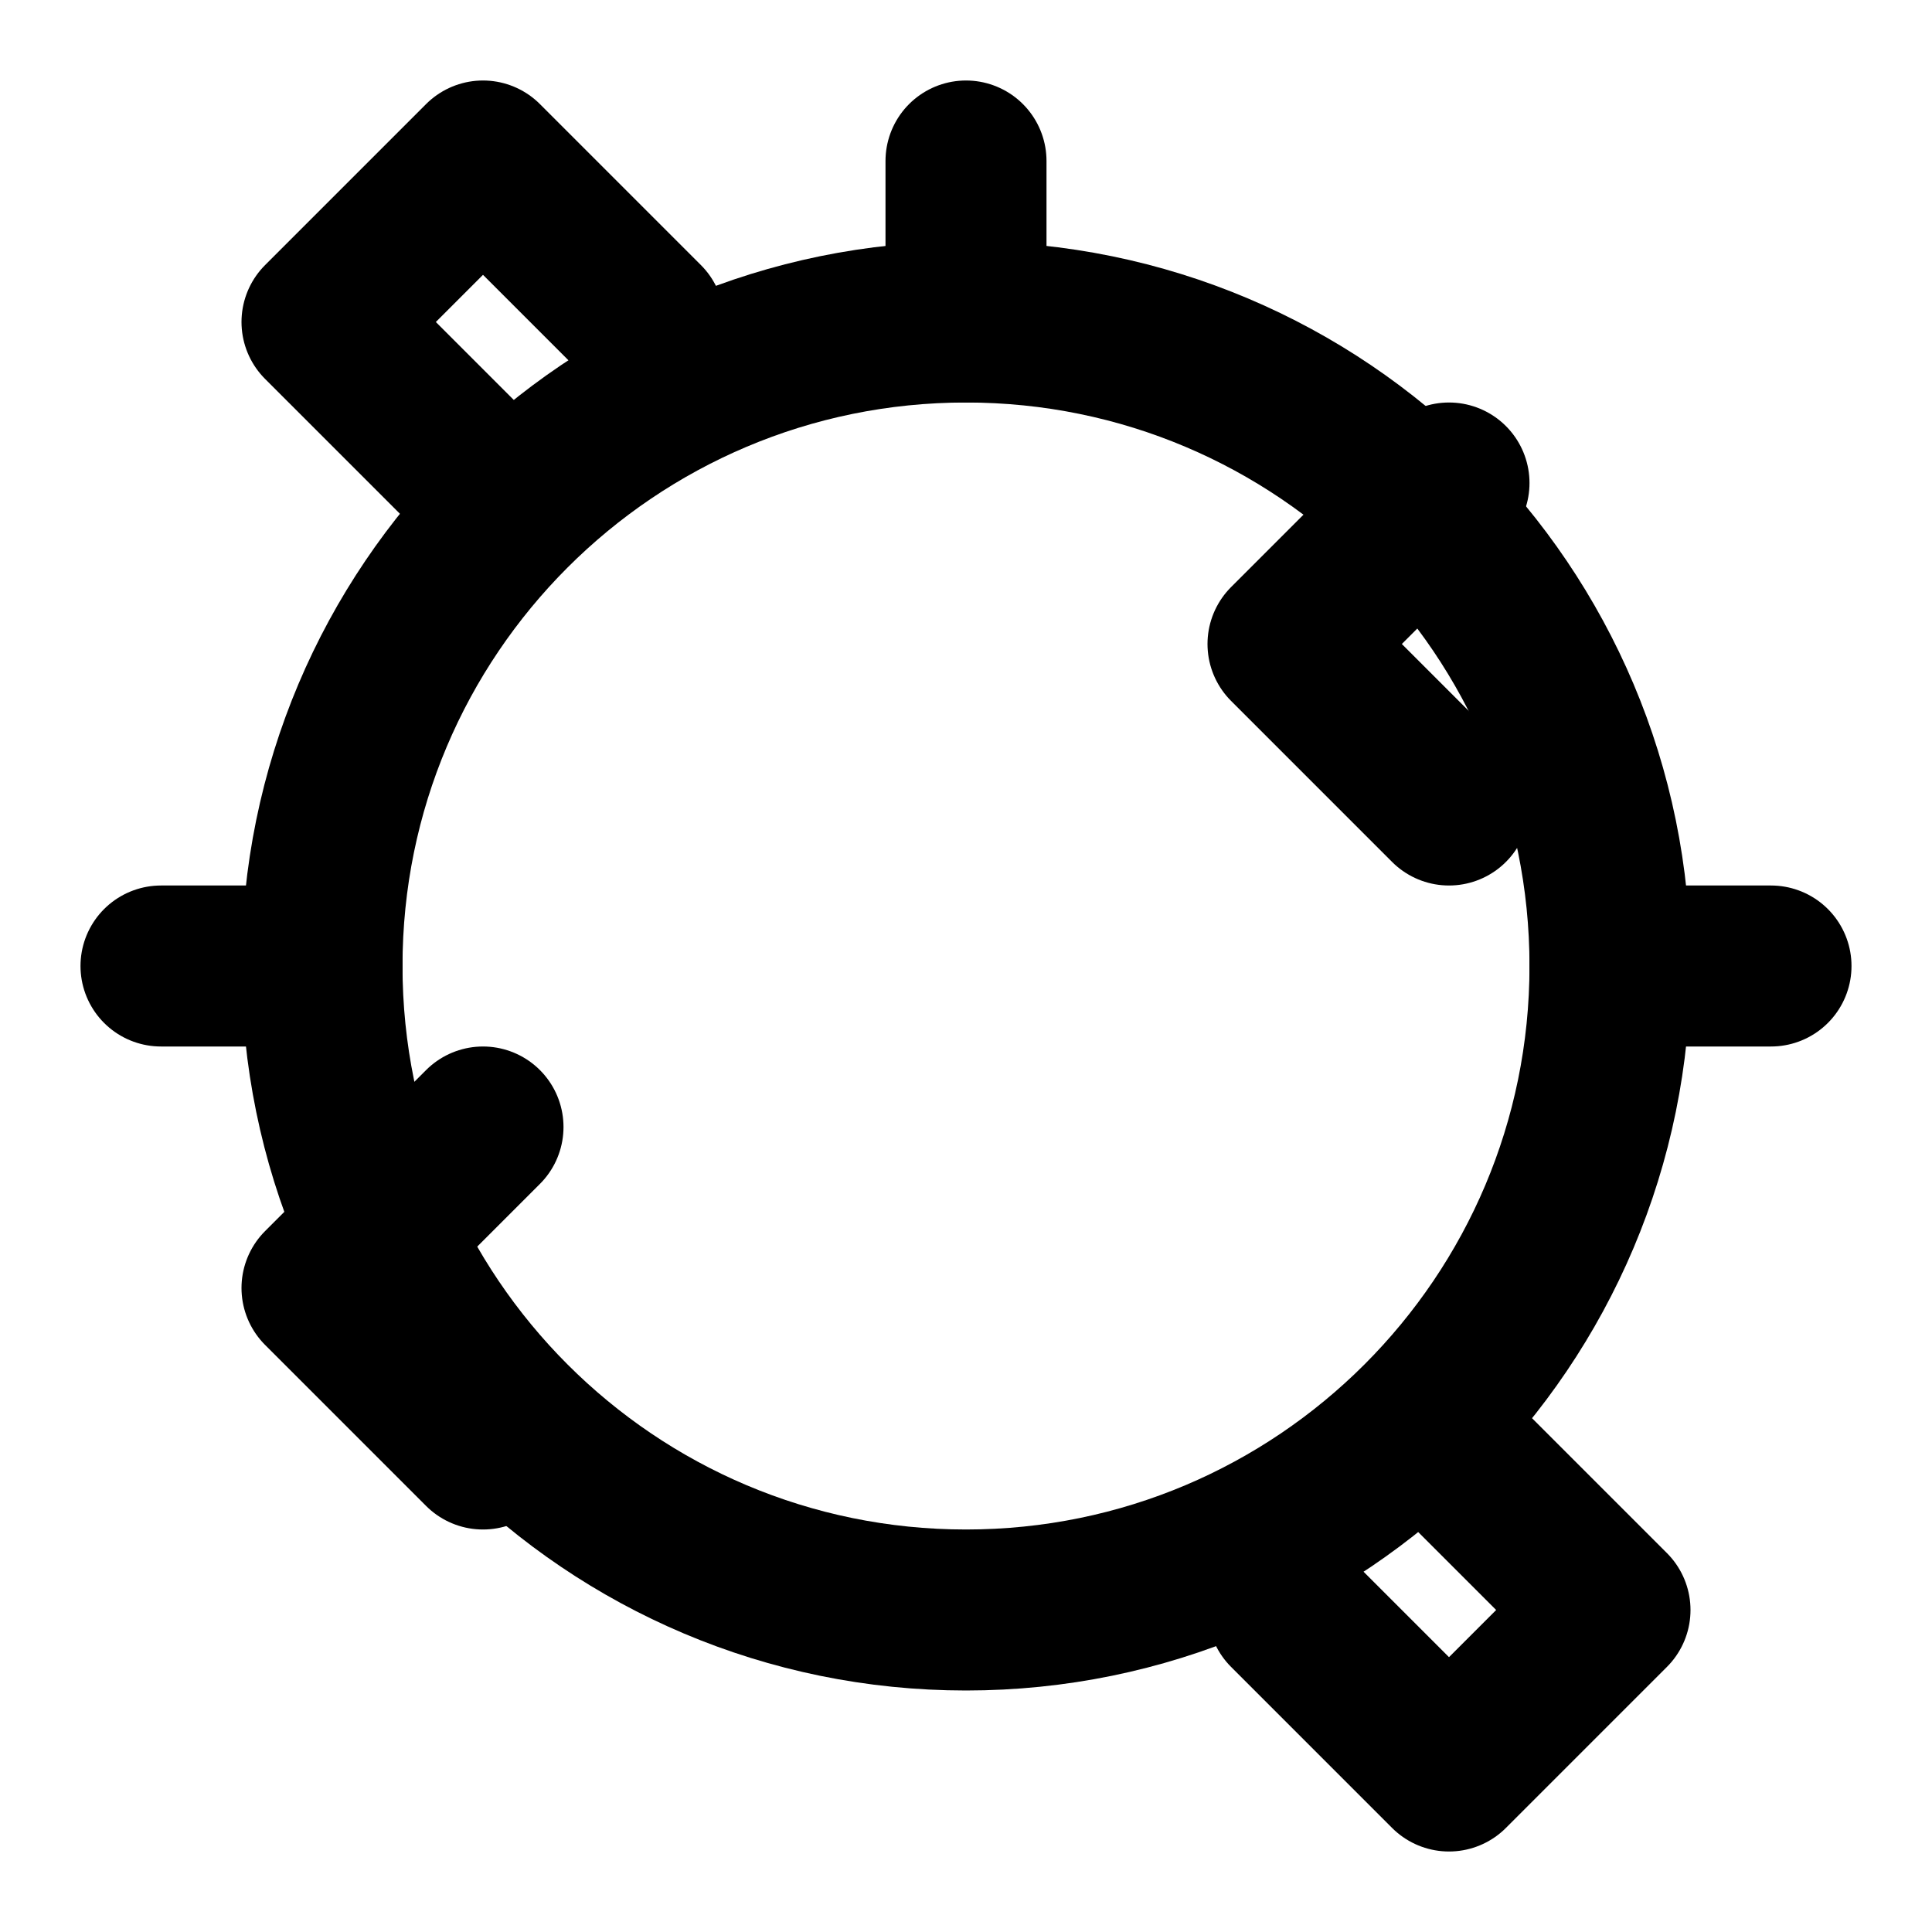
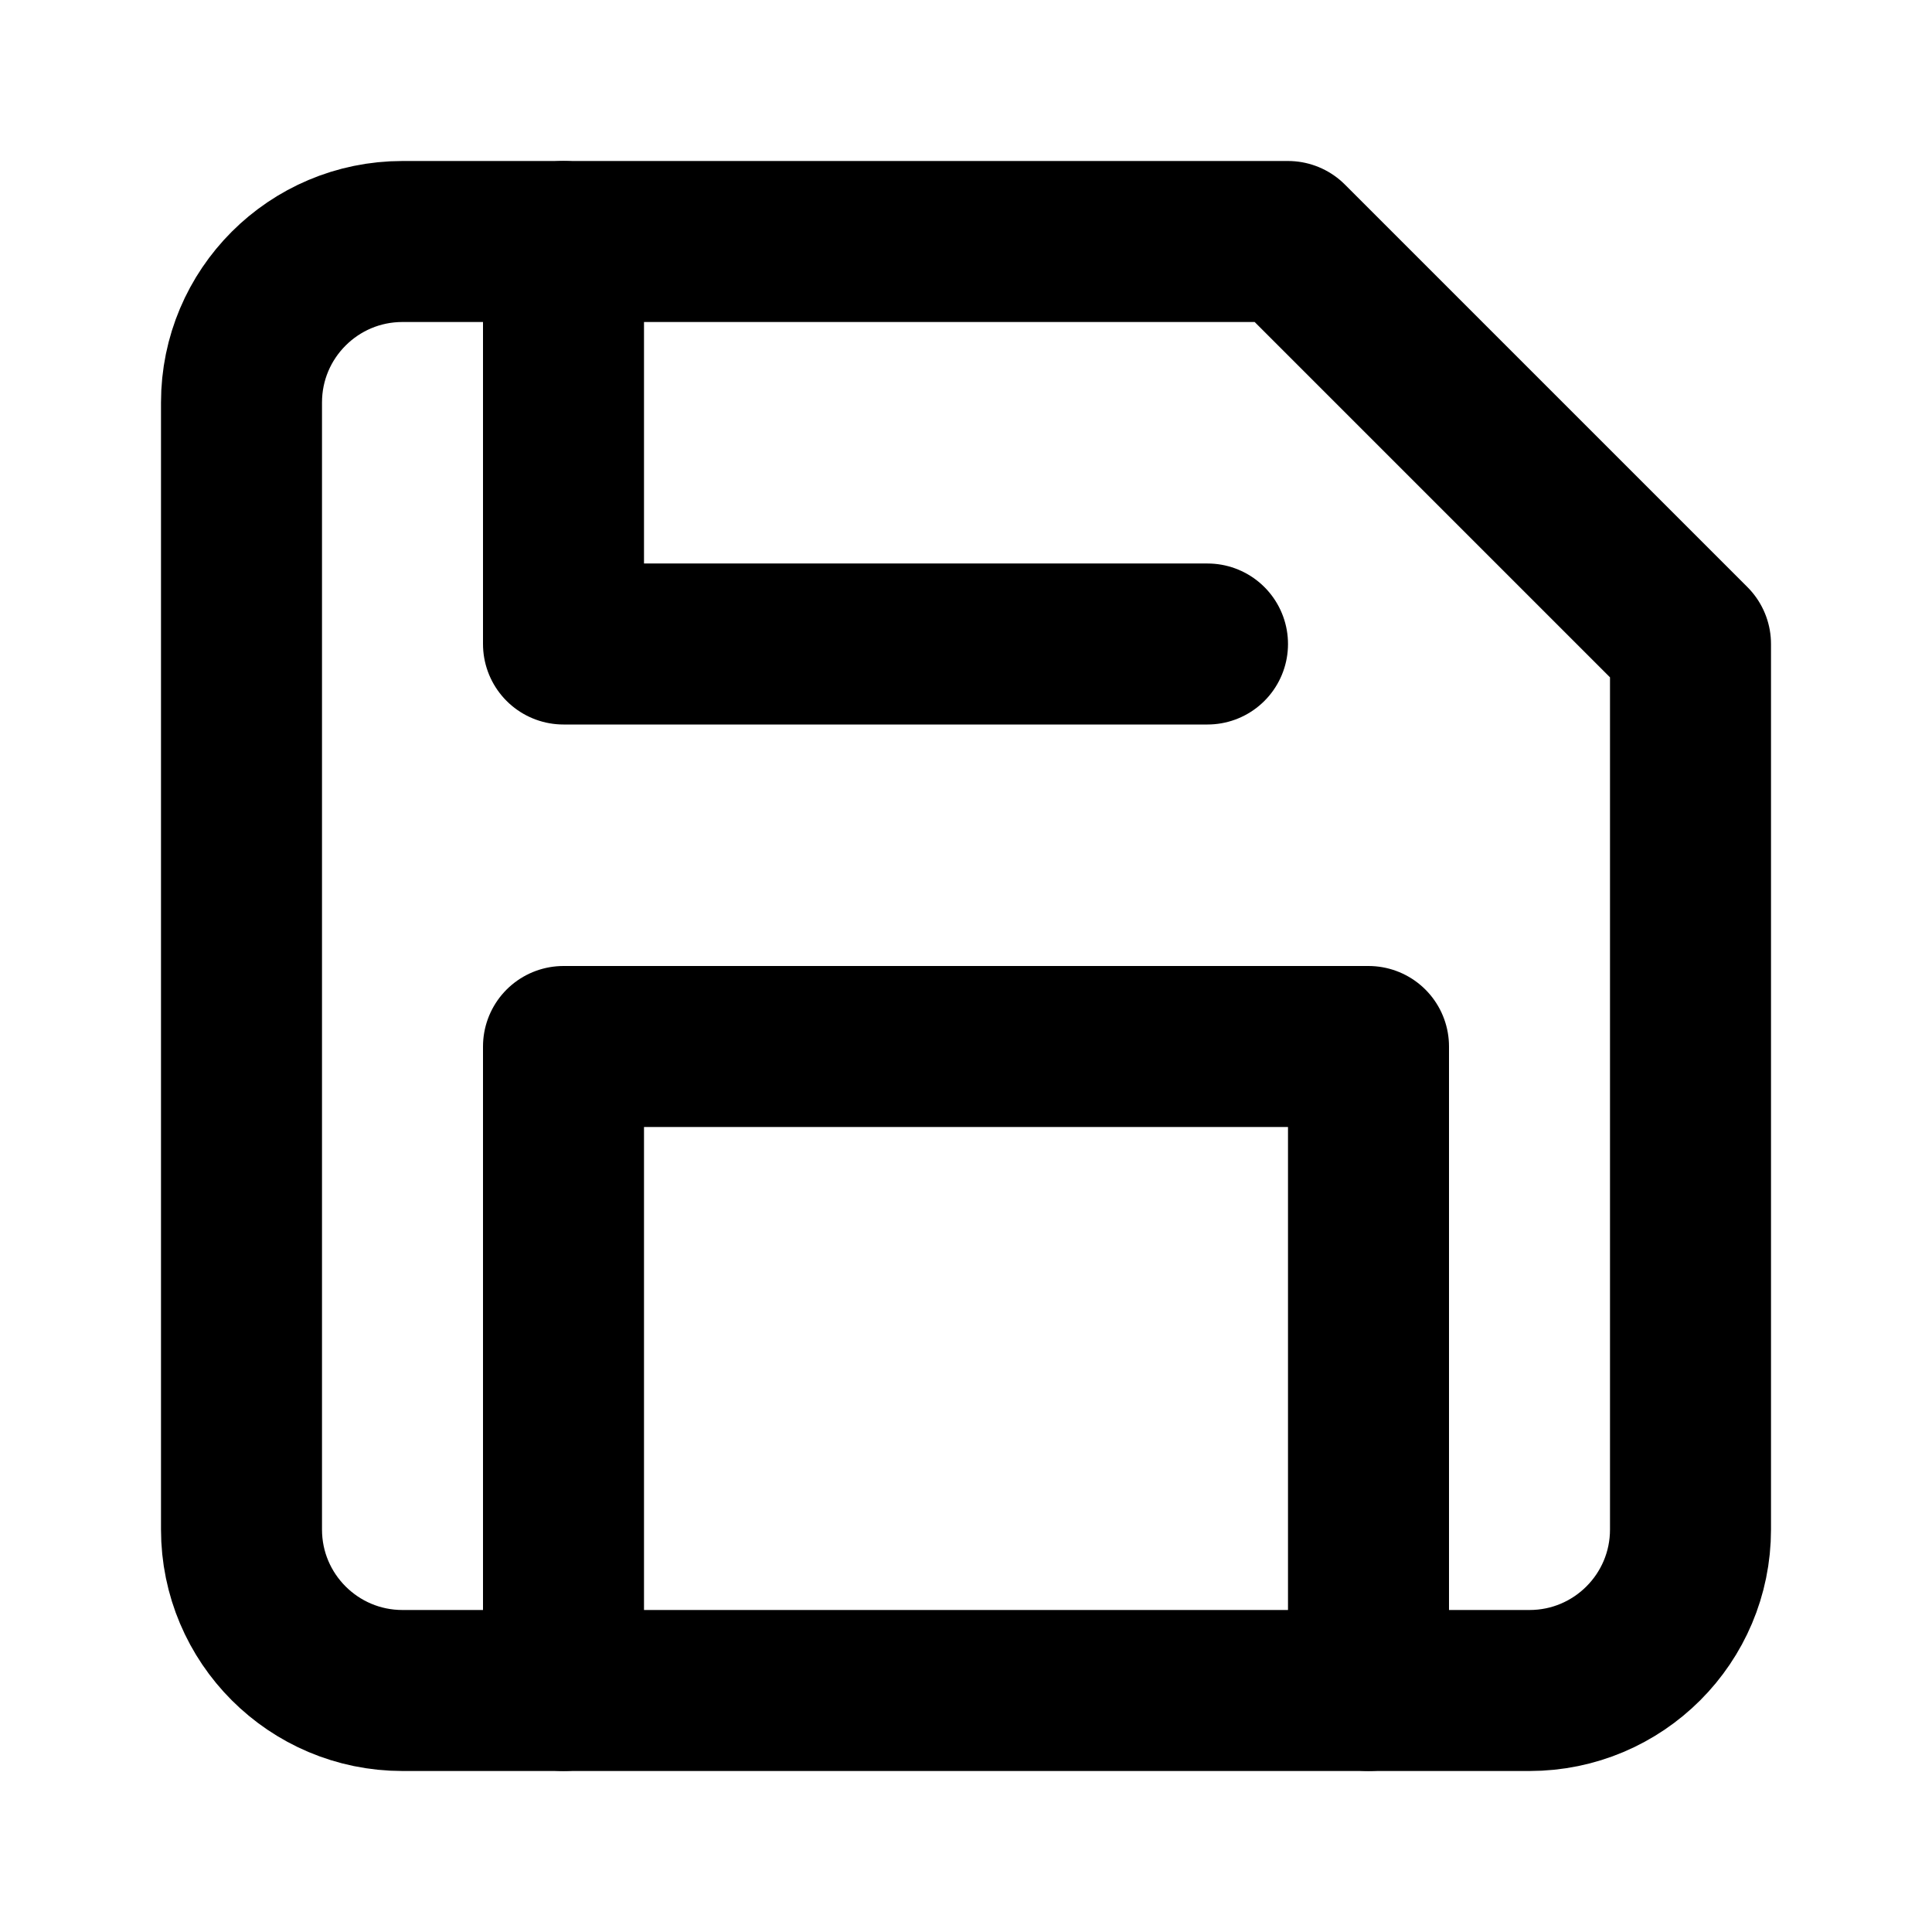
<svg xmlns="http://www.w3.org/2000/svg" width="24" height="24" viewBox="0 0 24 24" fill="none" stroke="currentColor" stroke-width="2" stroke-linecap="round" stroke-linejoin="round">
-   <path d="M12 2v2" />
-   <path d="m18 18 2 2-2 2-2-2" />
-   <path d="m6 6-2-2 2-2 2 2" />
-   <path d="M2 12h2" />
-   <path d="M20 12h2" />
-   <path d="m18 6-2 2 2 2" />
-   <path d="m6 18-2-2 2-2" />
-   <circle cx="12" cy="12" r="8" />
+   <path d="M19 21H5a2 2 0 01-2-2V5a2 2 0 012-2h11l5 5v11a2 2 0 01-2 2z" />
+   <polyline points="17,21 17,13 7,13 7,21" />
+   <polyline points="7,3 7,8 15,8" />
</svg>
